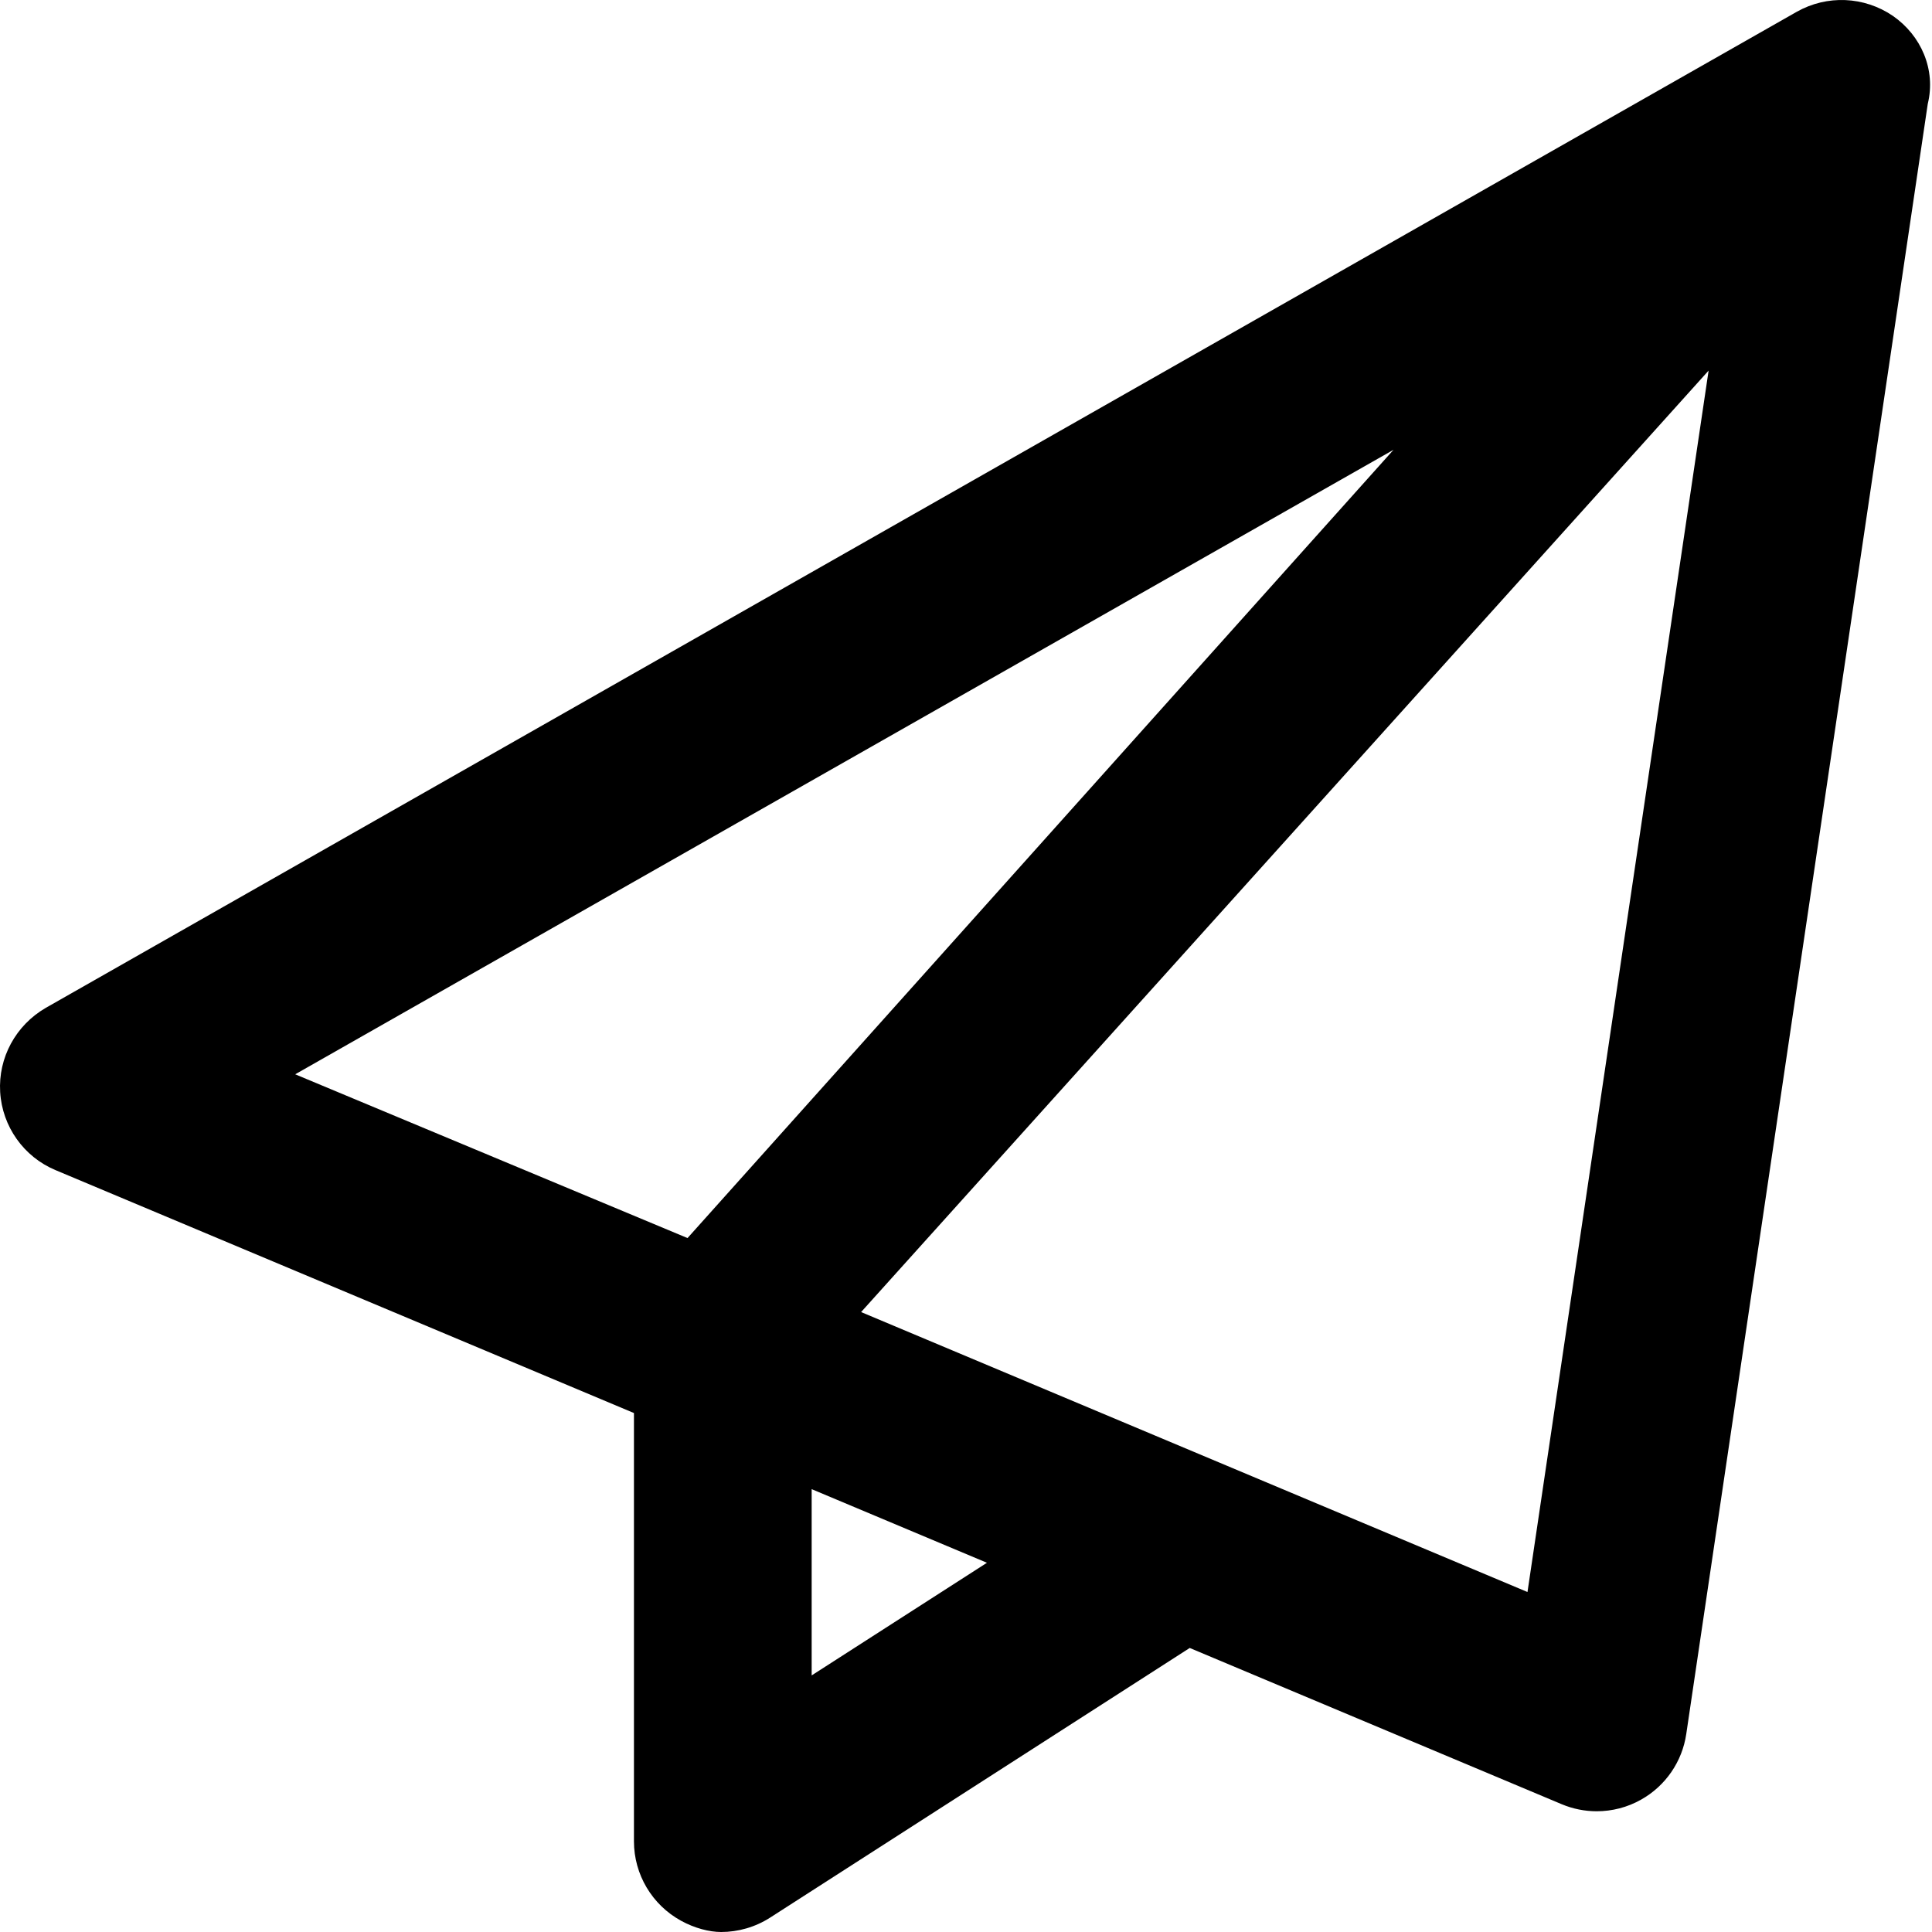
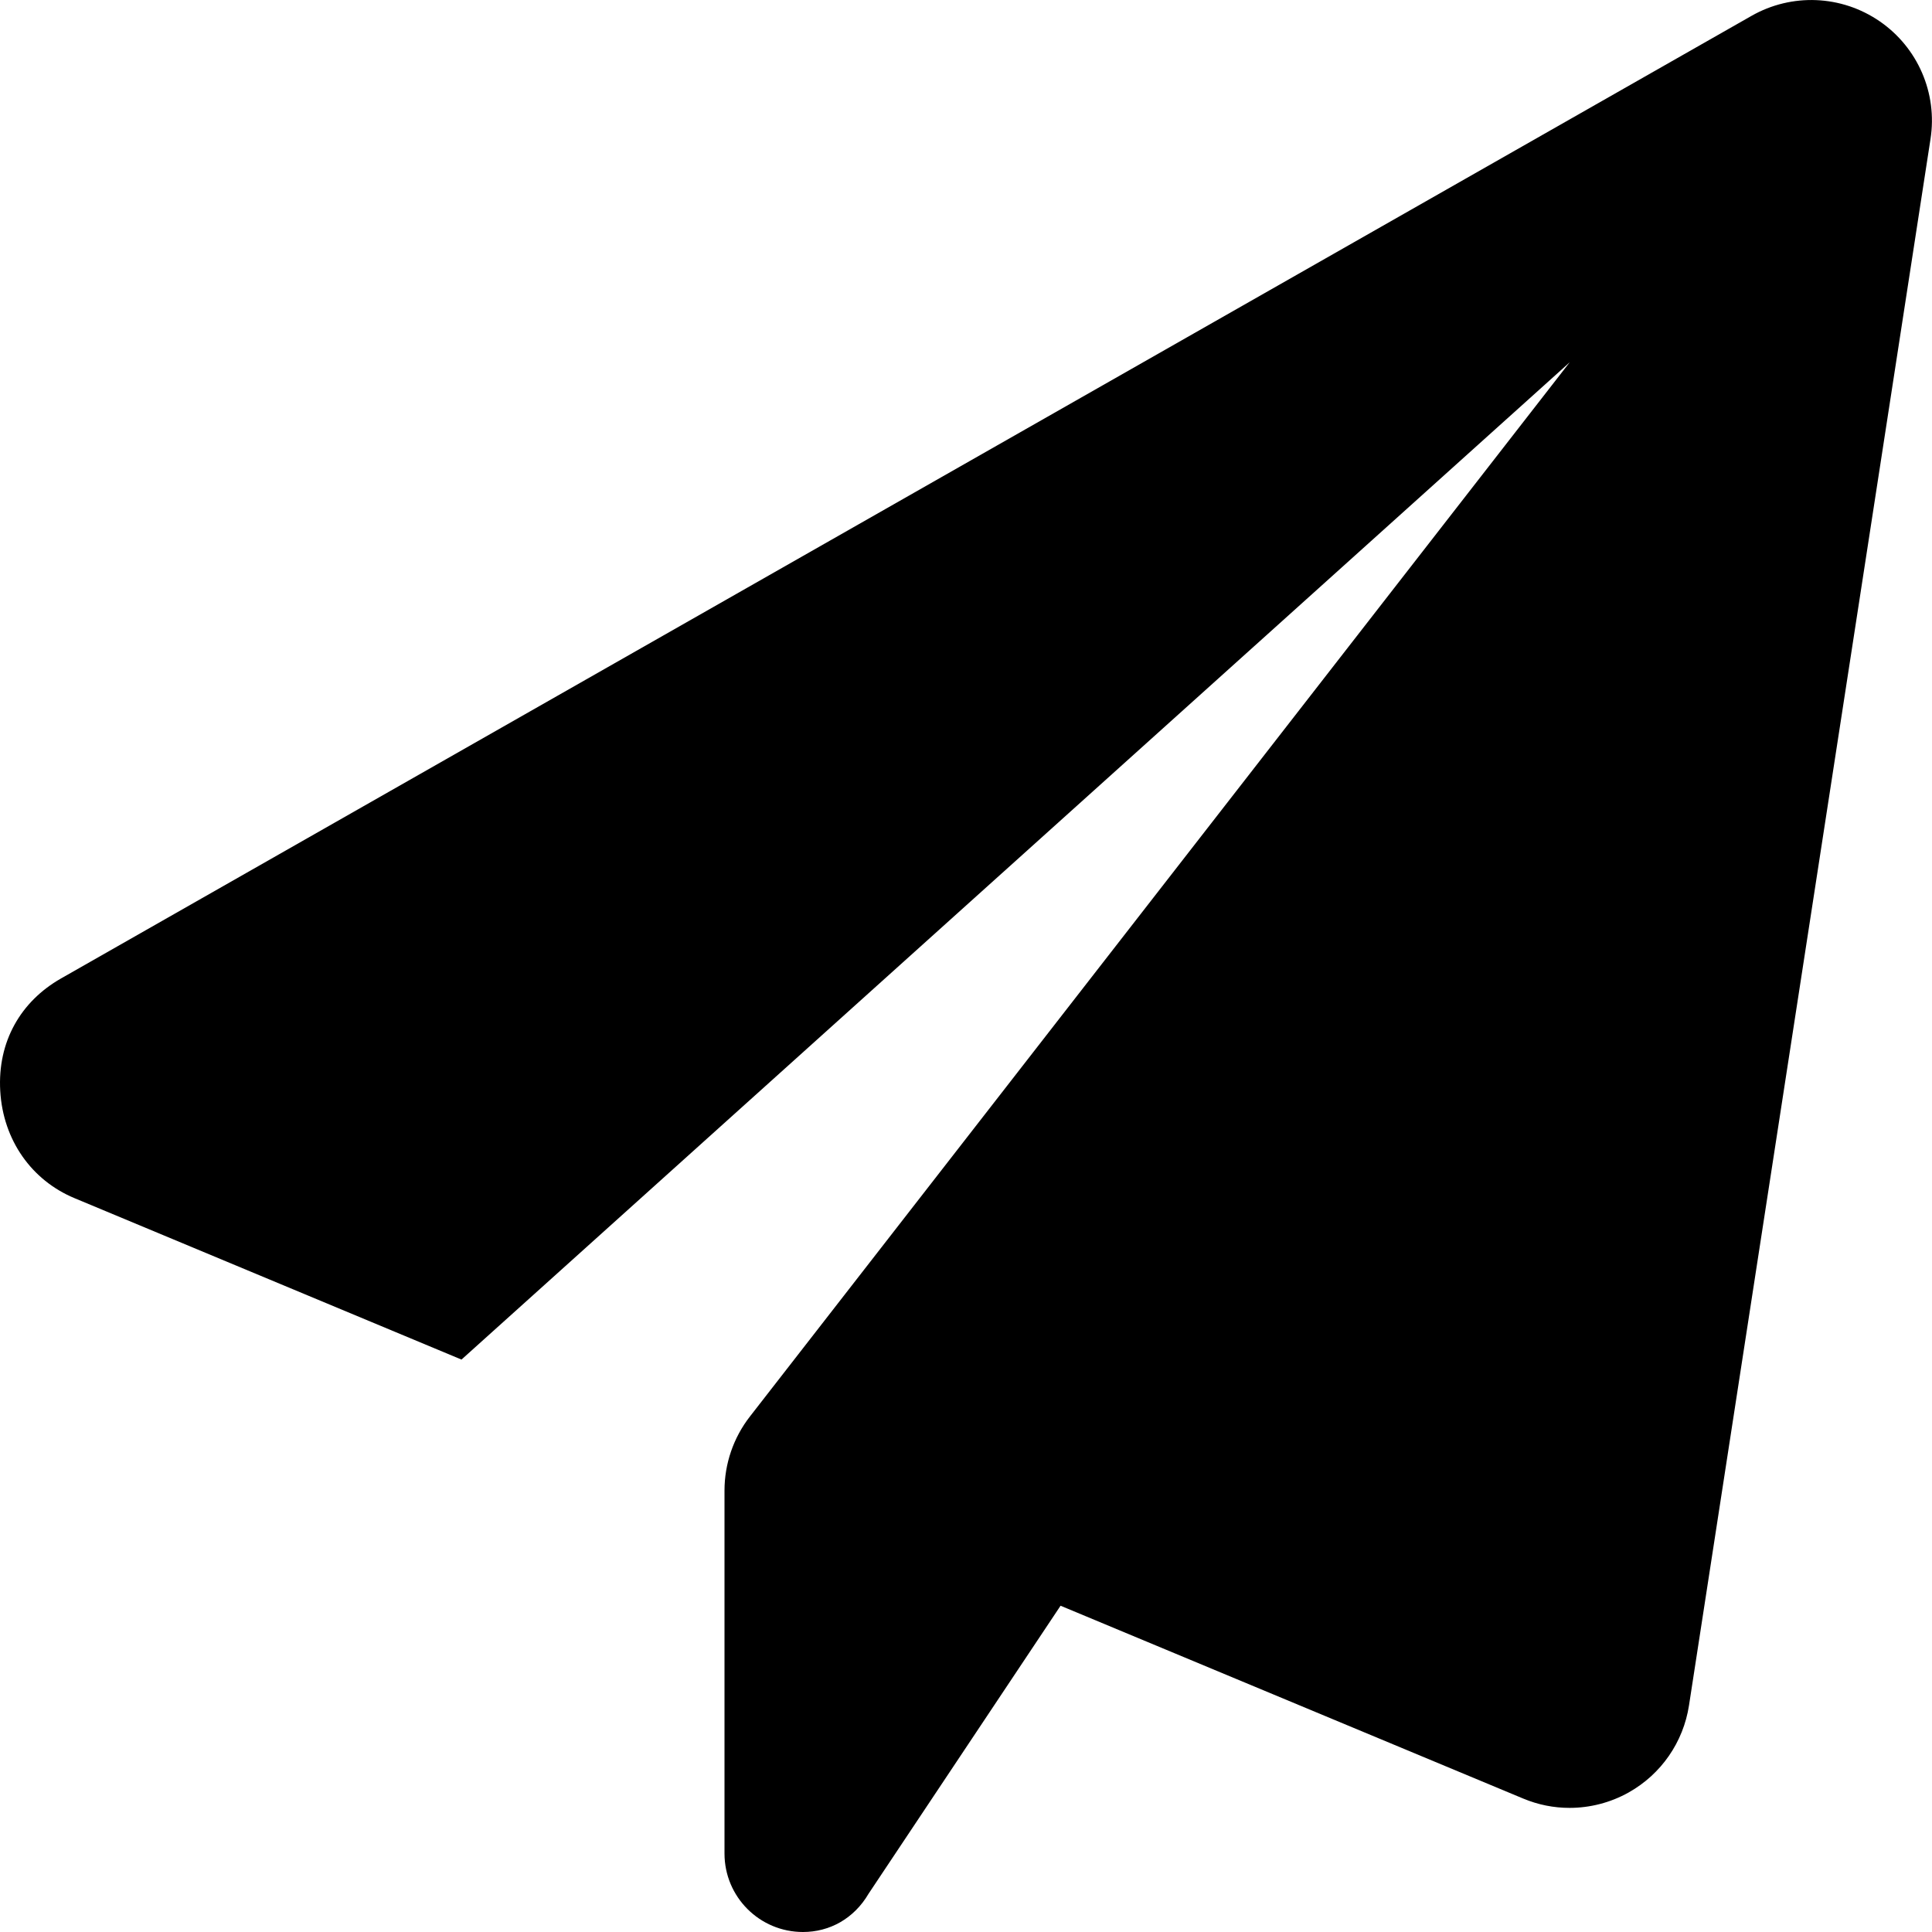
<svg xmlns="http://www.w3.org/2000/svg" viewBox="0 0 512 512">
-   <path d="M501.6 4.186c-7.594-5.156-17.41-5.594-25.44-1.063L12.12 267.1C4.184 271.7-.504 280.3 .043 289.4c.547 9.125 6.234 17.16 14.66 20.69l153.3 64.38v113.5c0 8.781 4.797 16.84 12.5 21.06C184.1 511 188 512 191.1 512c4.516 0 9.038-1.281 12.99-3.812l111.2-71.46l98.56 41.4c2.984 1.25 6.141 1.875 9.297 1.875c4.078 0 8.141-1.031 11.78-3.094c6.453-3.625 10.88-10.06 11.95-17.38l64-432C513.1 18.44 509.1 9.373 501.6 4.186zM369.3 119.2l-187.1 208.9L78.23 284.7L369.3 119.2zM215.1 444v-49.36l46.45 19.51L215.1 444zM404.8 421.9l-176.6-74.19l224.6-249.5L404.8 421.9z" />
+   <path d="M511.6 36.86l-64 415.1c-1.5 9.734-7.375 18.22-15.97 23.05c-4.844 2.719-10.27 4.097-15.68 4.097c-4.188 0-8.319-.815-12.29-2.472l-122.6-51.1l-50.86 76.29C226.3 508.5 219.8 512 212.8 512C201.3 512 192 502.7 192 491.2v-96.18c0-7.115 2.372-14.03 6.742-19.64L416 96l-293.7 264.3L19.69 317.5C8.438 312.8 .812 302.2 .062 289.1s5.469-23.72 16.06-29.77l448-255.1c10.69-6.109 23.88-5.547 34 1.406S513.5 24.72 511.6 36.86z" />
</svg>
